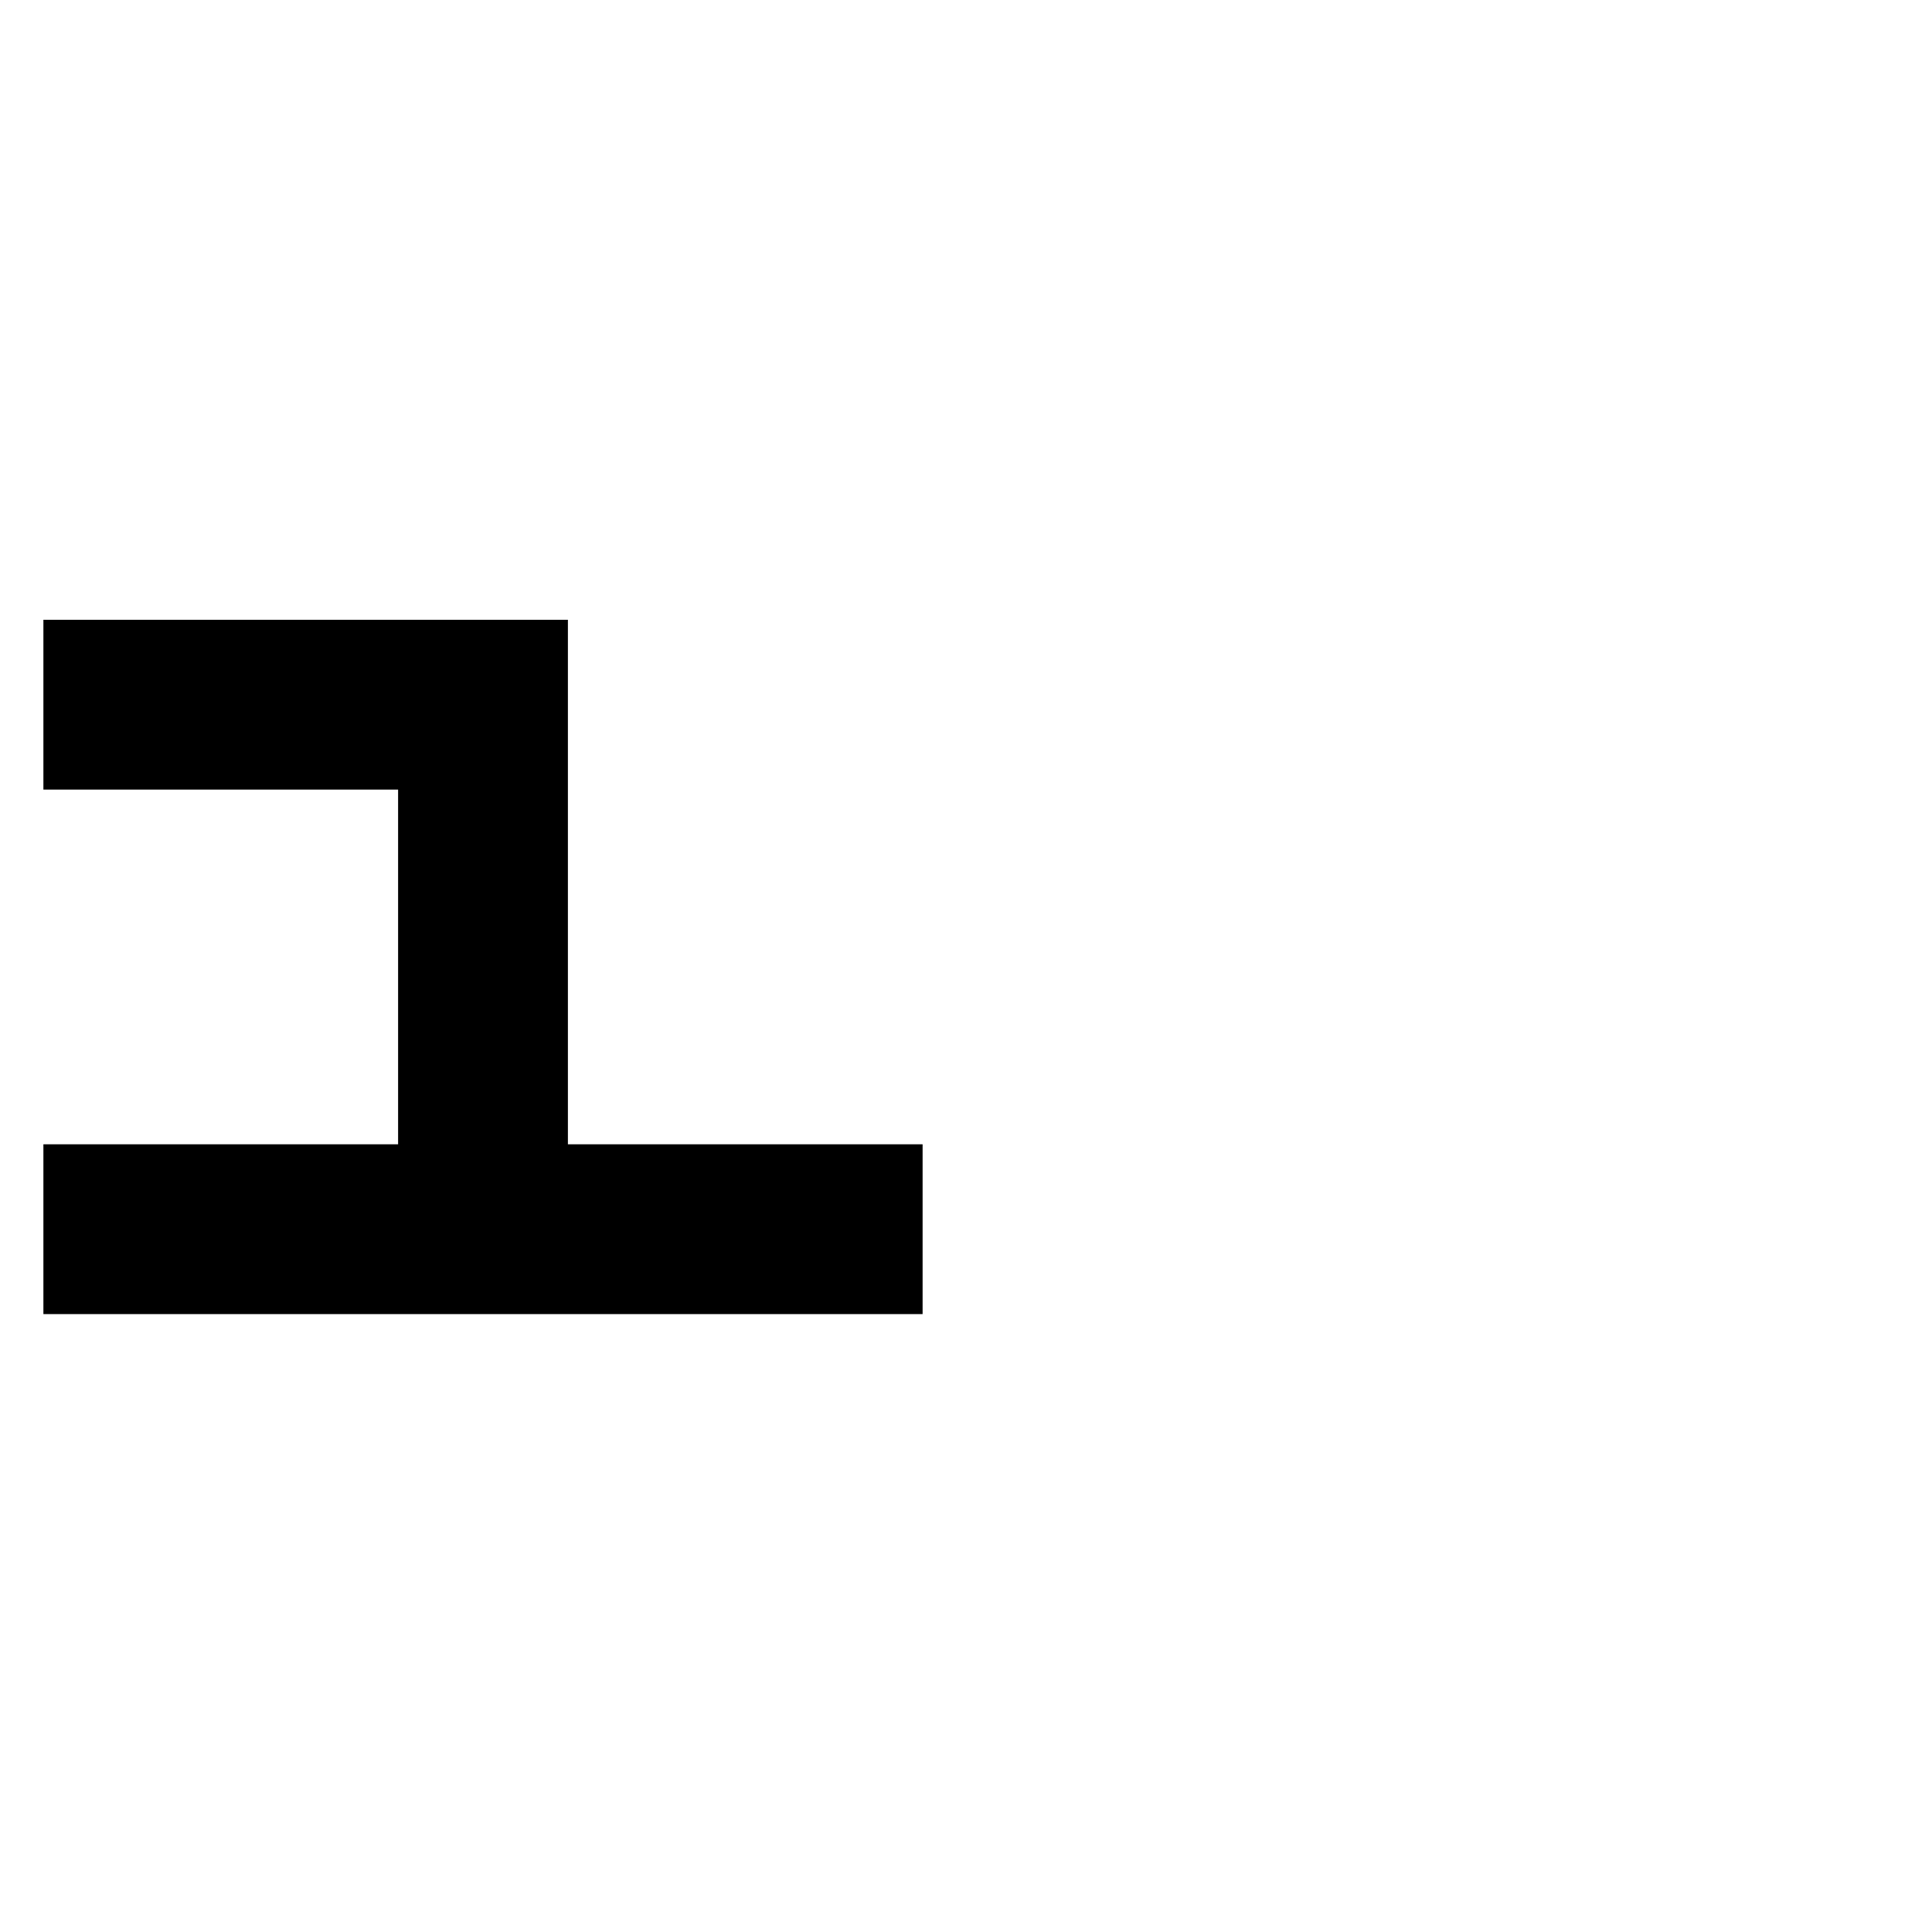
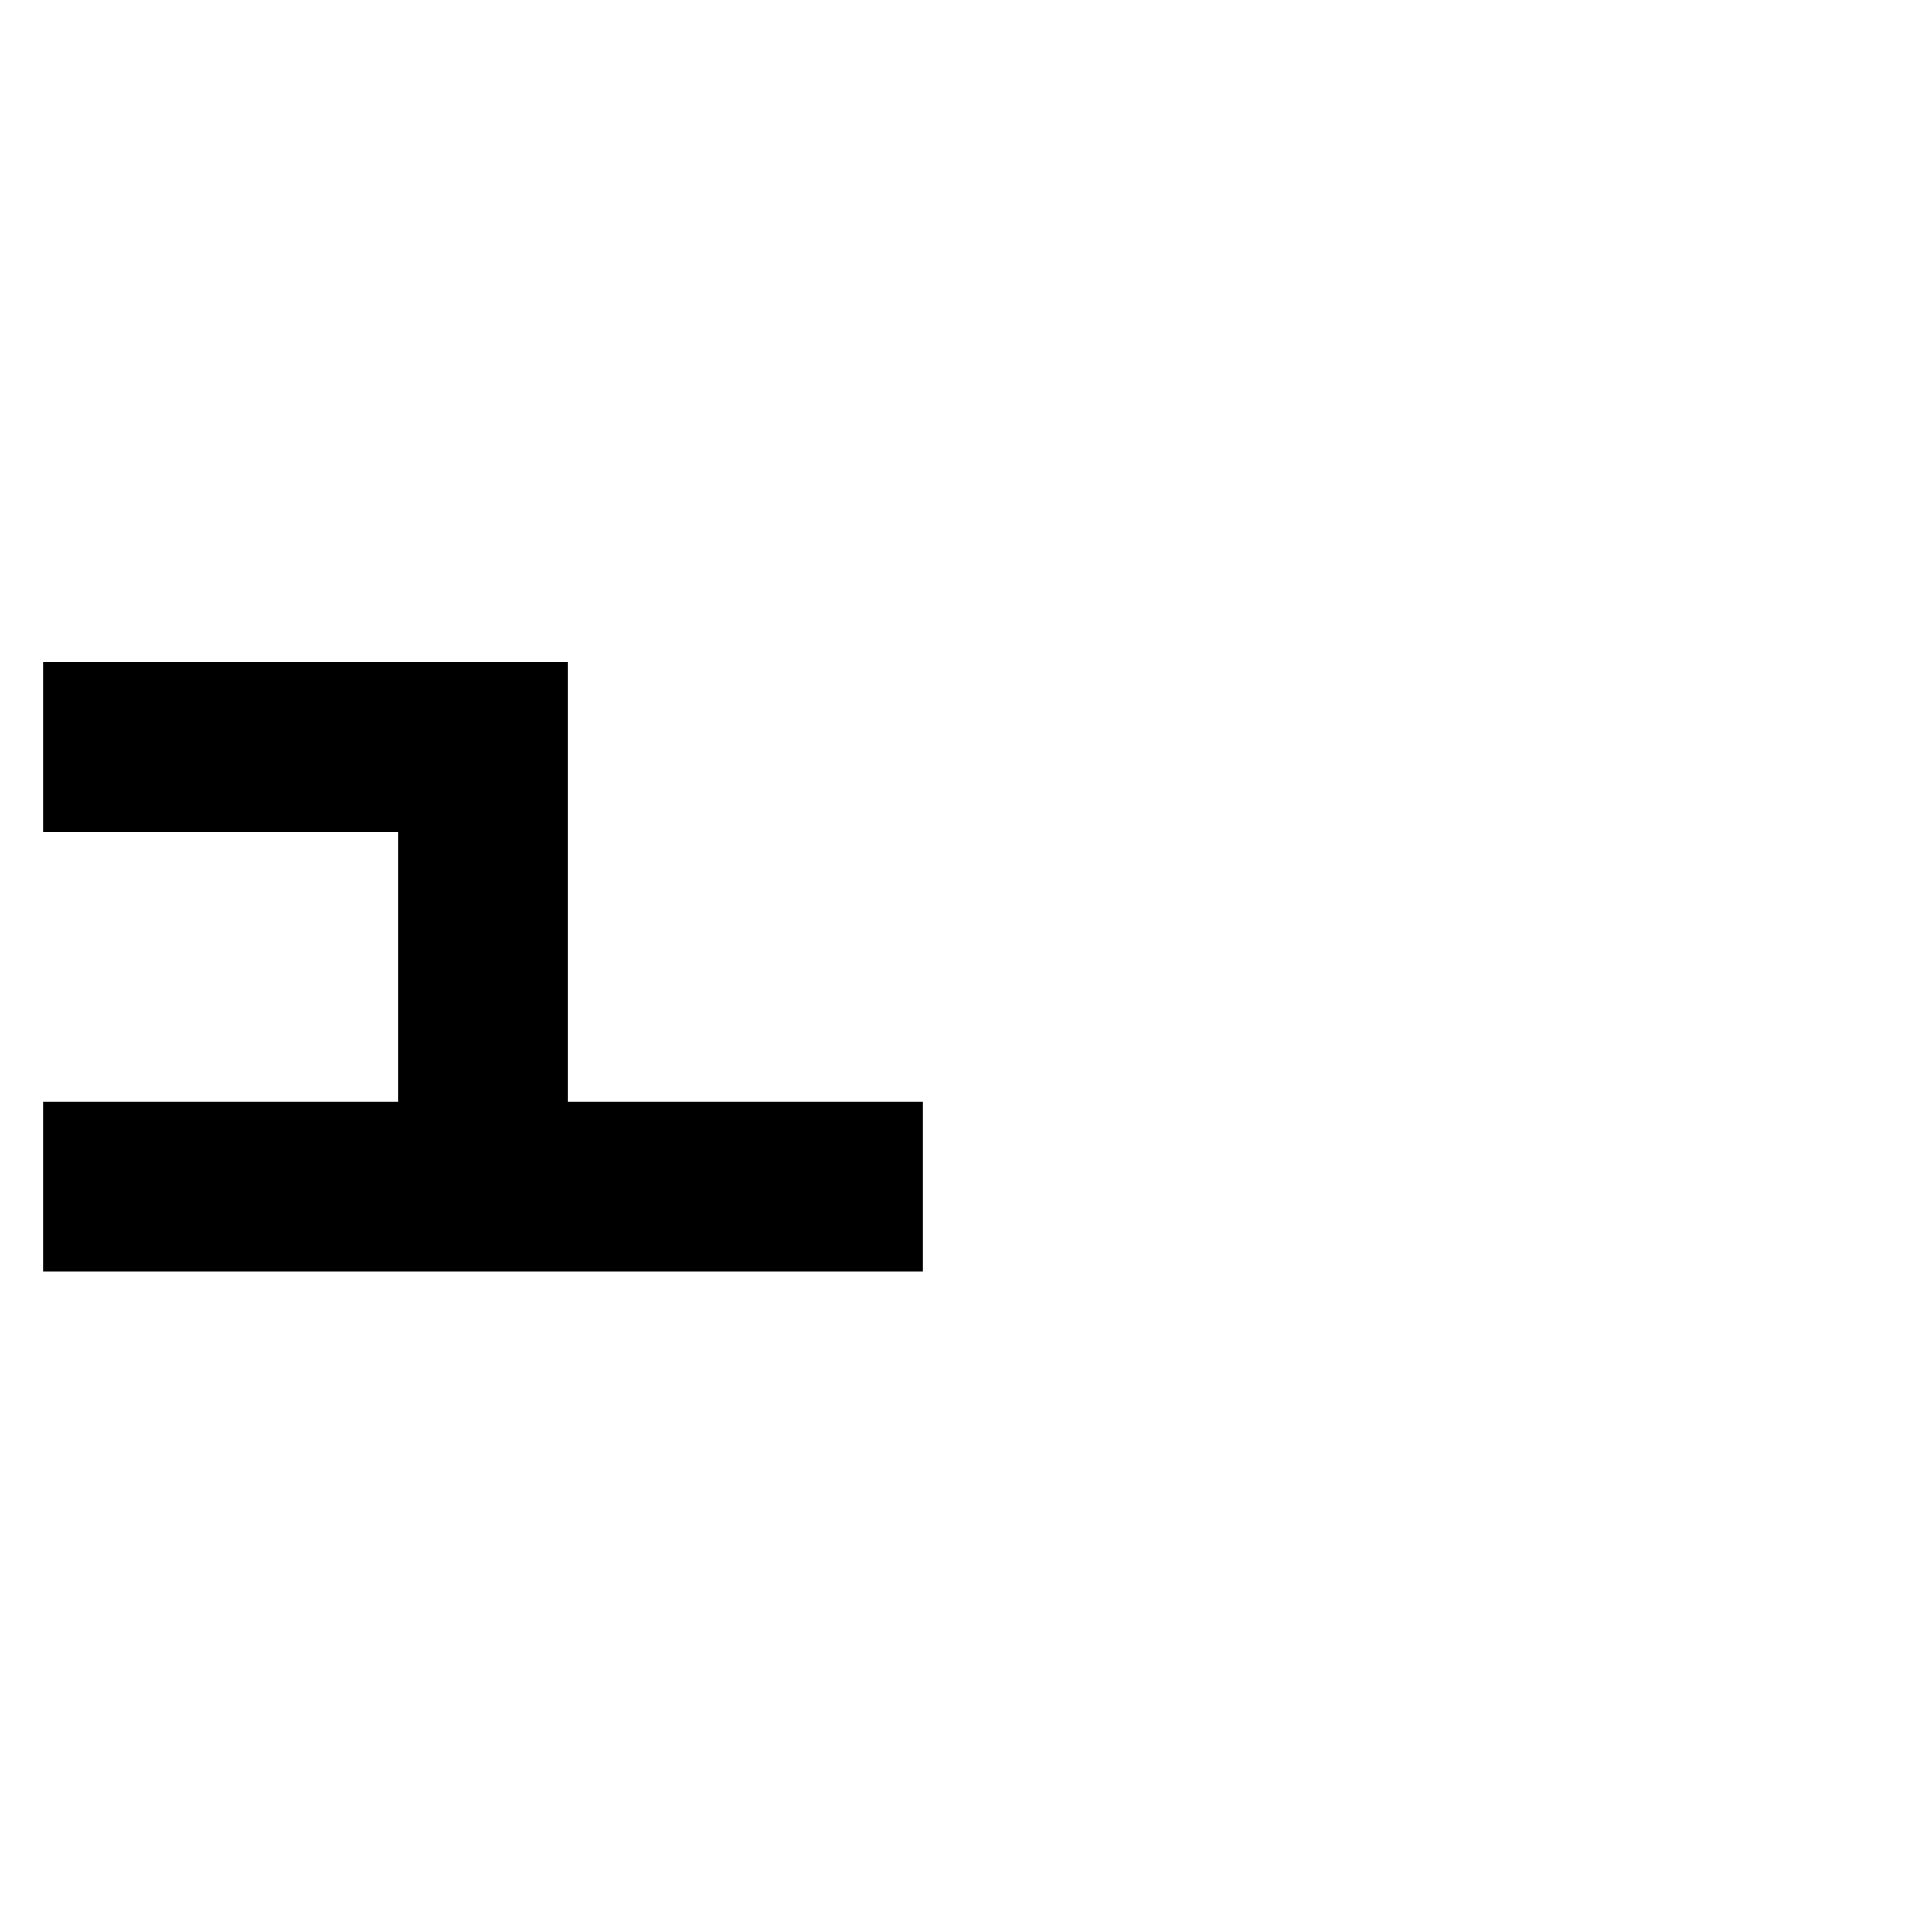
<svg xmlns="http://www.w3.org/2000/svg" width="2048" height="2048">
-   <path id="rect1" fill="#000000" stroke="none" d="M 422 657 L 46 657 L 46 837 L 422 837 L 422 1213 L 46 1213 L 46 1393 L 978 1393 L 978 1213 L 602 1213 L 602 657 Z" />
+   <path id="rect1" fill="#000000" stroke="none" d="M 422 702 L 46 702 L 46 882 L 422 882 L 422 1168 L 46 1168 L 46 1348 L 978 1348 L 978 1168 L 602 1168 L 602 702 Z" />
</svg>
